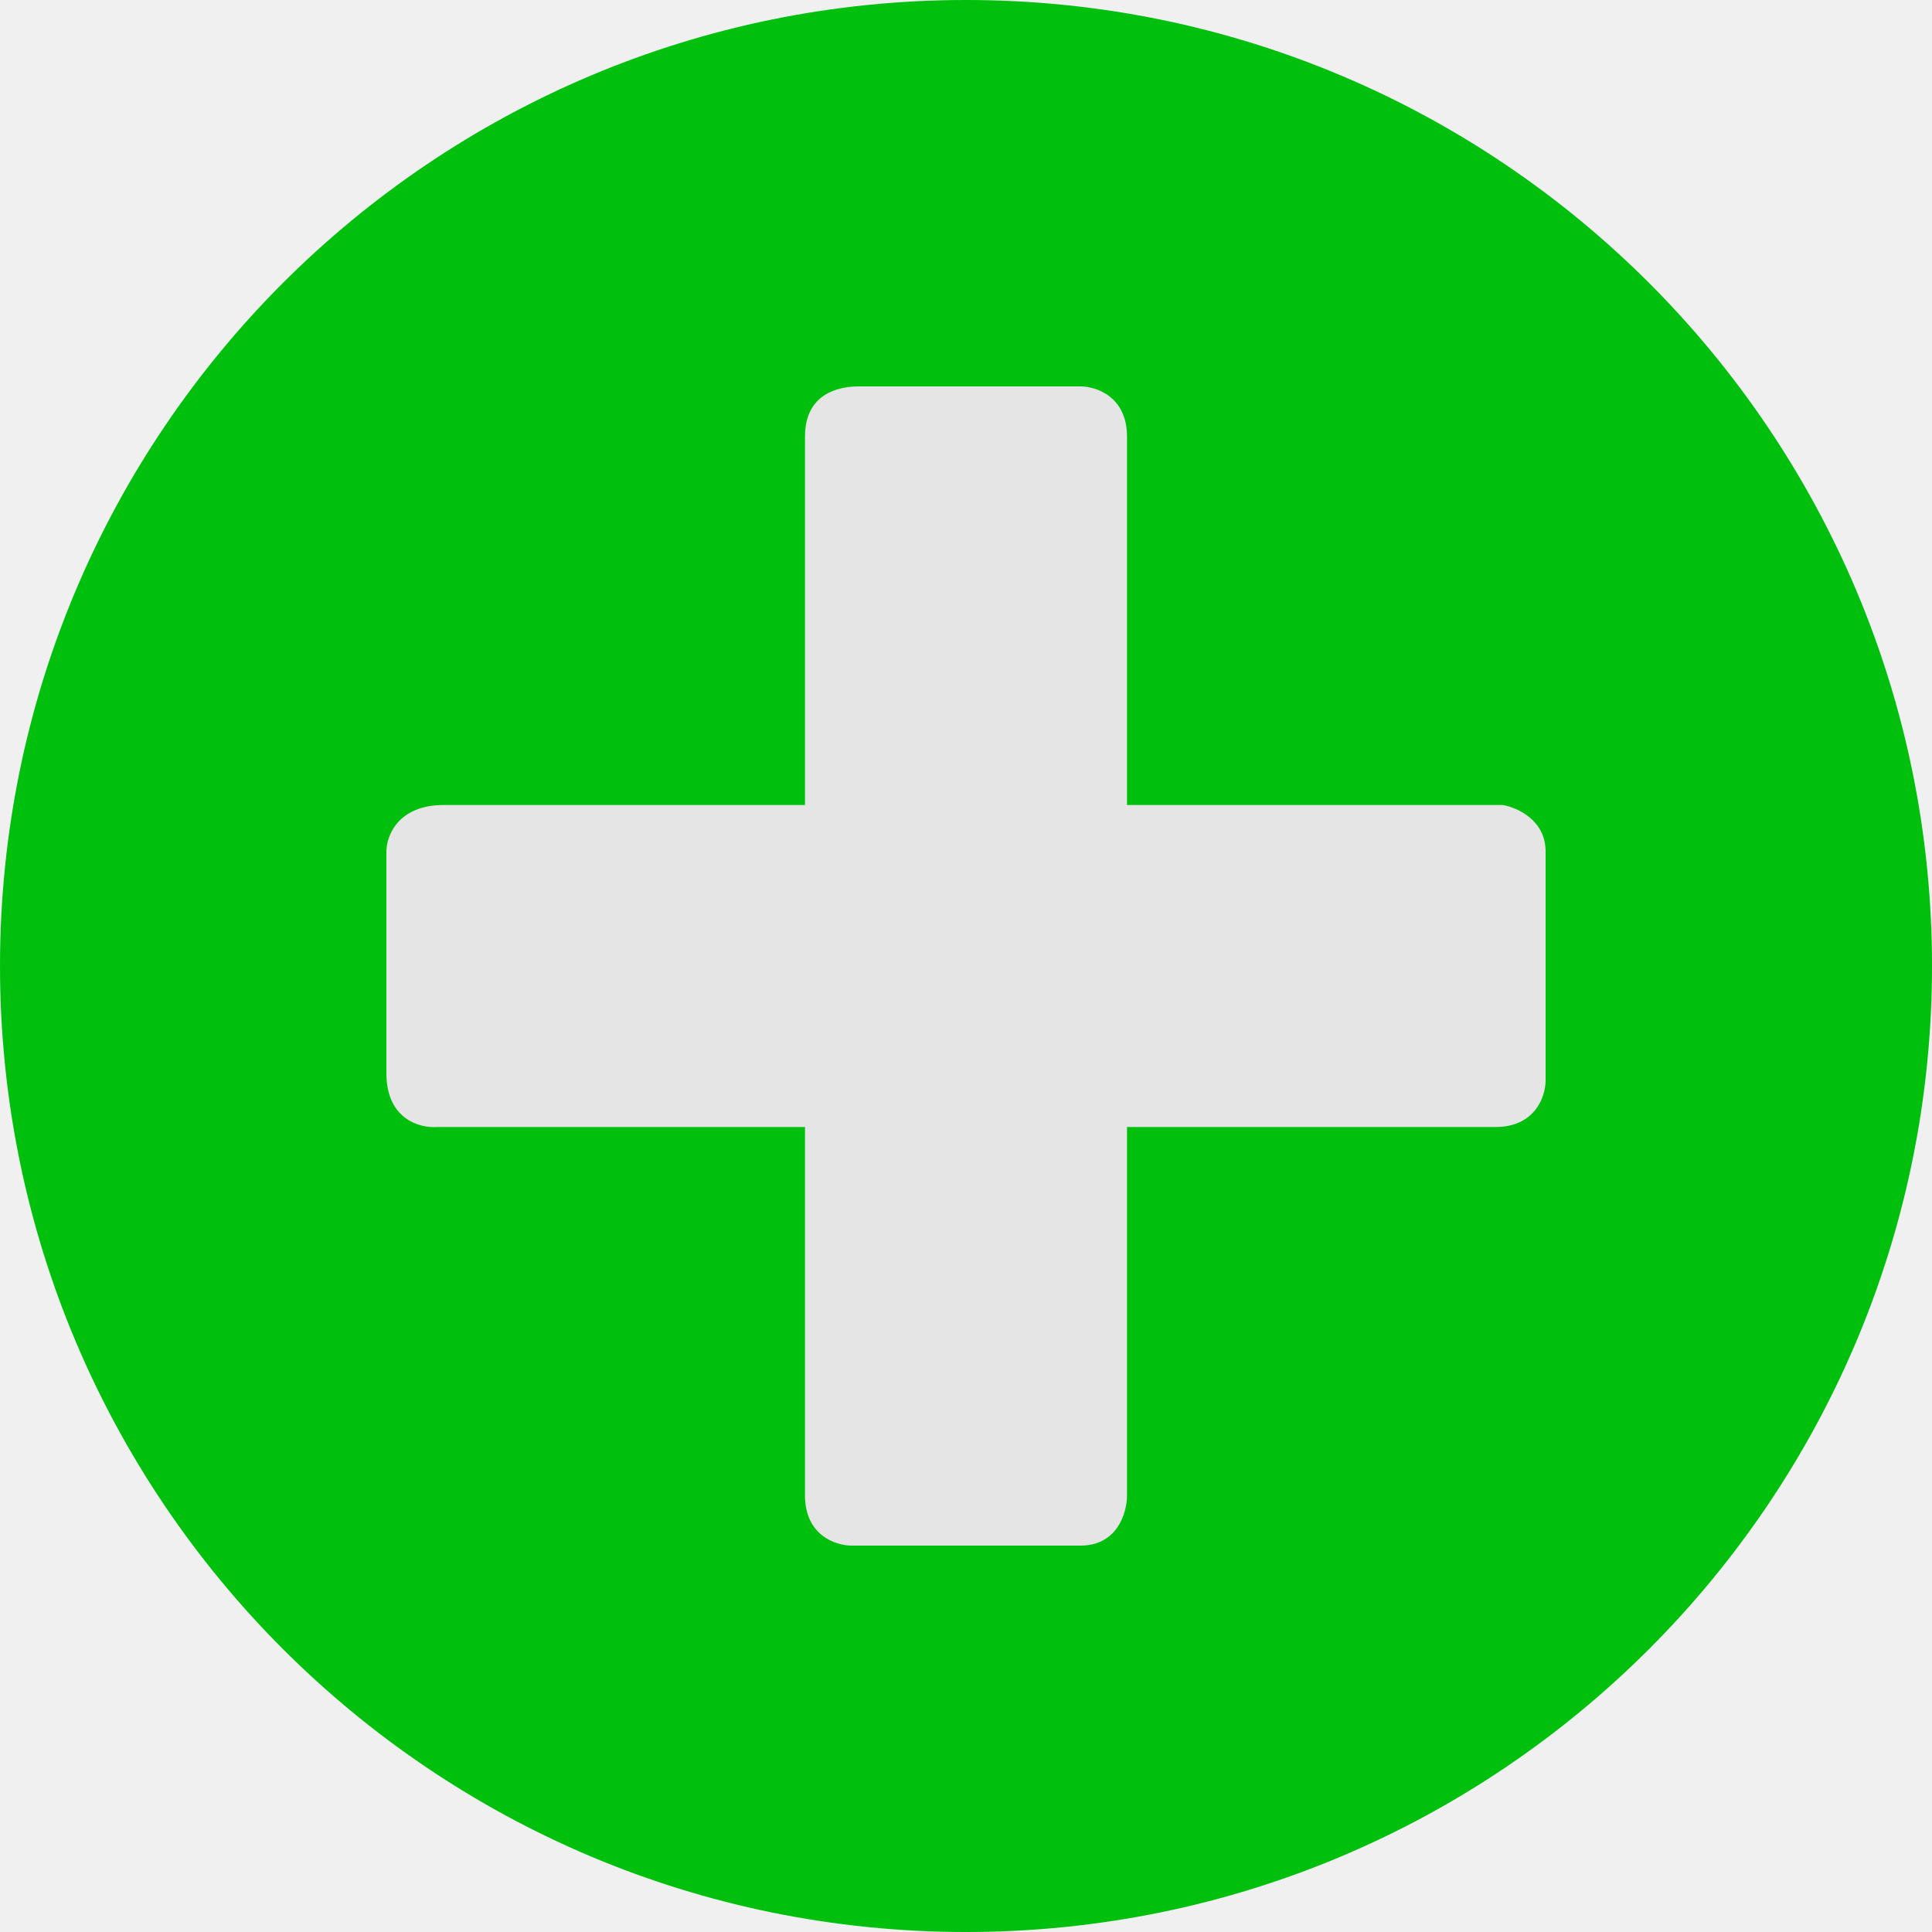
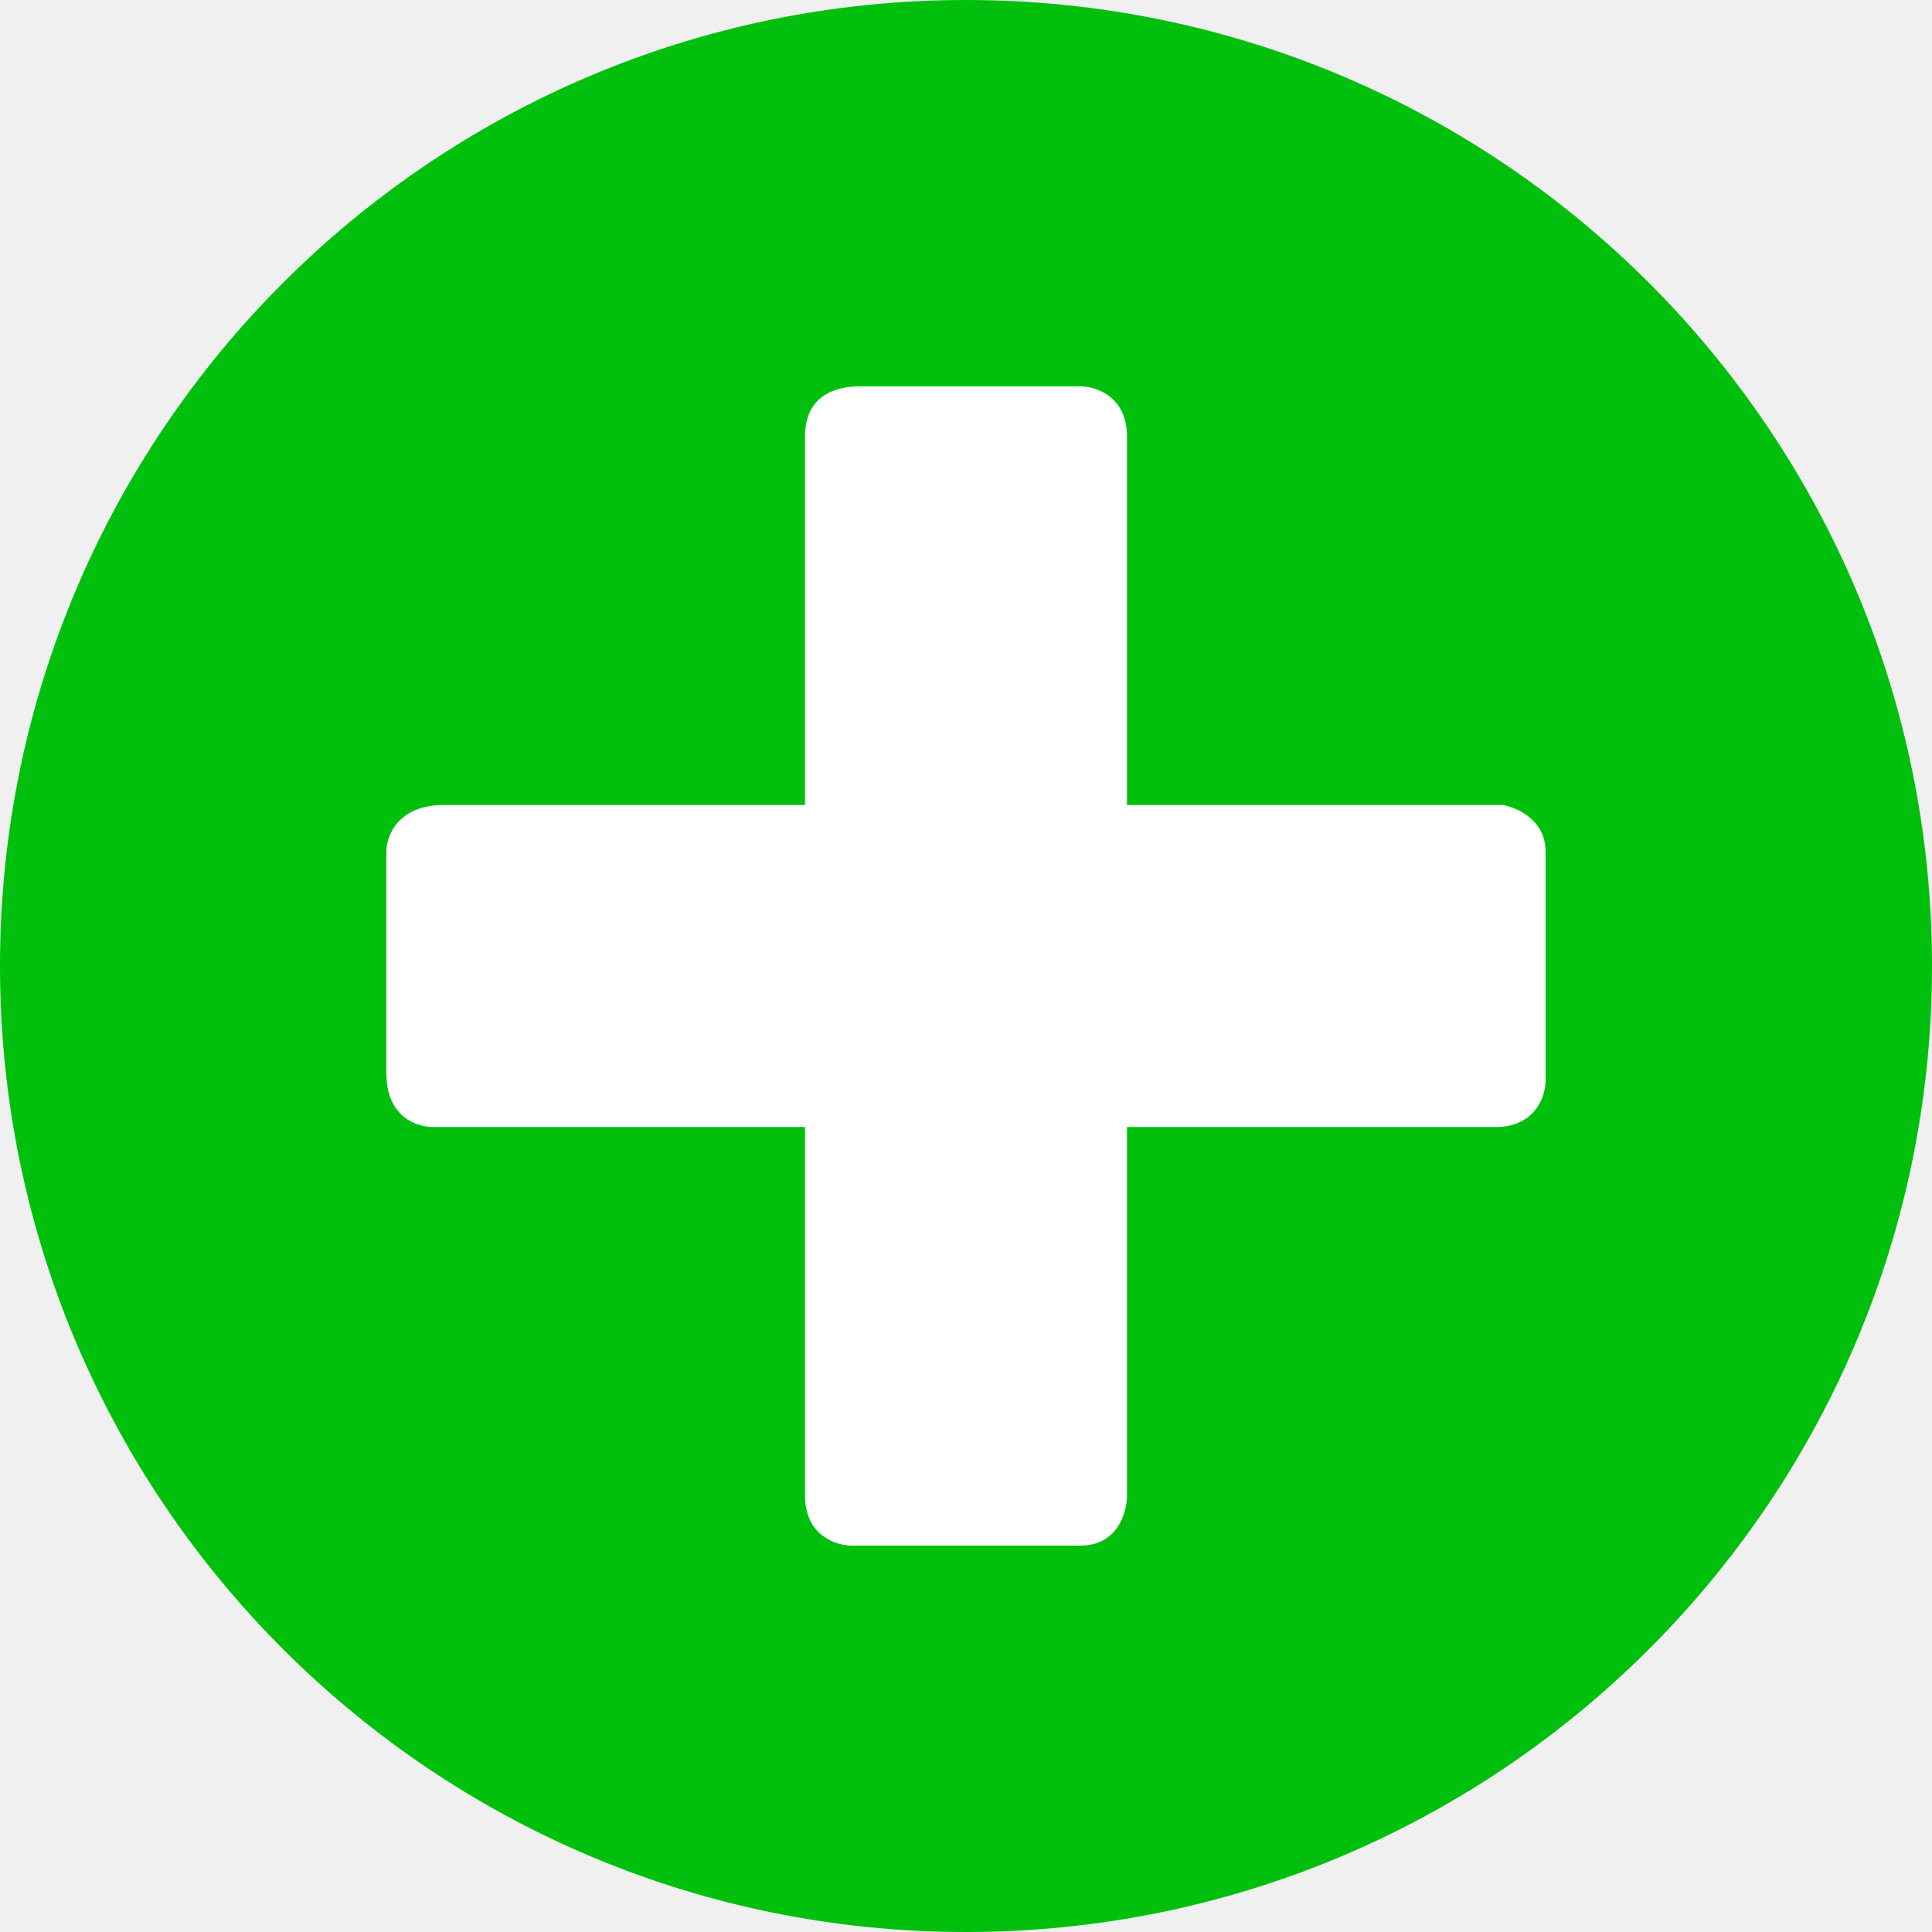
<svg xmlns="http://www.w3.org/2000/svg" viewBox="0 0 30 30" fill="none">
  <circle cx="15" cy="15" r="15" fill="#00C00D" />
-   <path d="M12.5 12.5V6.778c0-.722.611-.778.833-.778h3.445c.24 0 .722.156.722.778V12.5h5.833c.223.037.667.233.667.722v3.556c0 .24-.156.722-.778.722H17.5v5.722c0 .26-.144.778-.722.778h-3.556c-.24 0-.722-.156-.722-.778V17.5H6.778c-.26.018-.778-.122-.778-.833v-3.445c0-.24.178-.722.889-.722H12.5z" fill="#E5E5E5" />
+   <path d="M12.5 12.5V6.778c0-.722.611-.778.833-.778h3.445c.24 0 .722.156.722.778V12.5h5.833c.223.037.667.233.667.722v3.556c0 .24-.156.722-.778.722H17.5v5.722c0 .26-.144.778-.722.778h-3.556c-.24 0-.722-.156-.722-.778V17.5H6.778c-.26.018-.778-.122-.778-.833v-3.445c0-.24.178-.722.889-.722H12.5z" fill="#fff" />
</svg>
